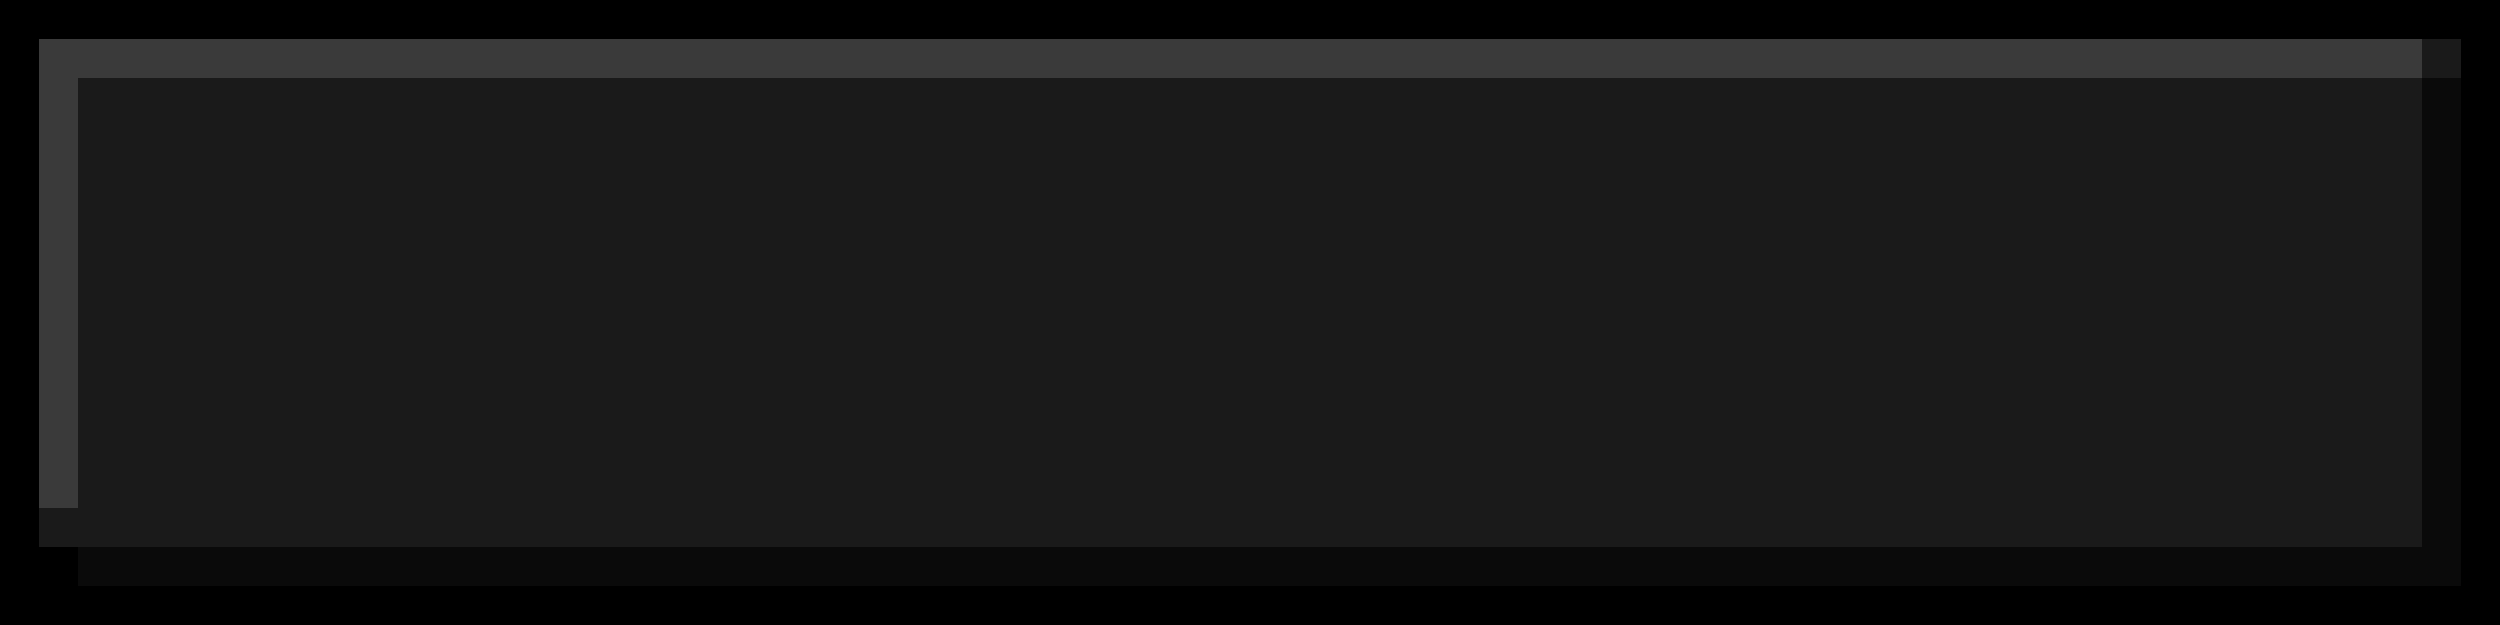
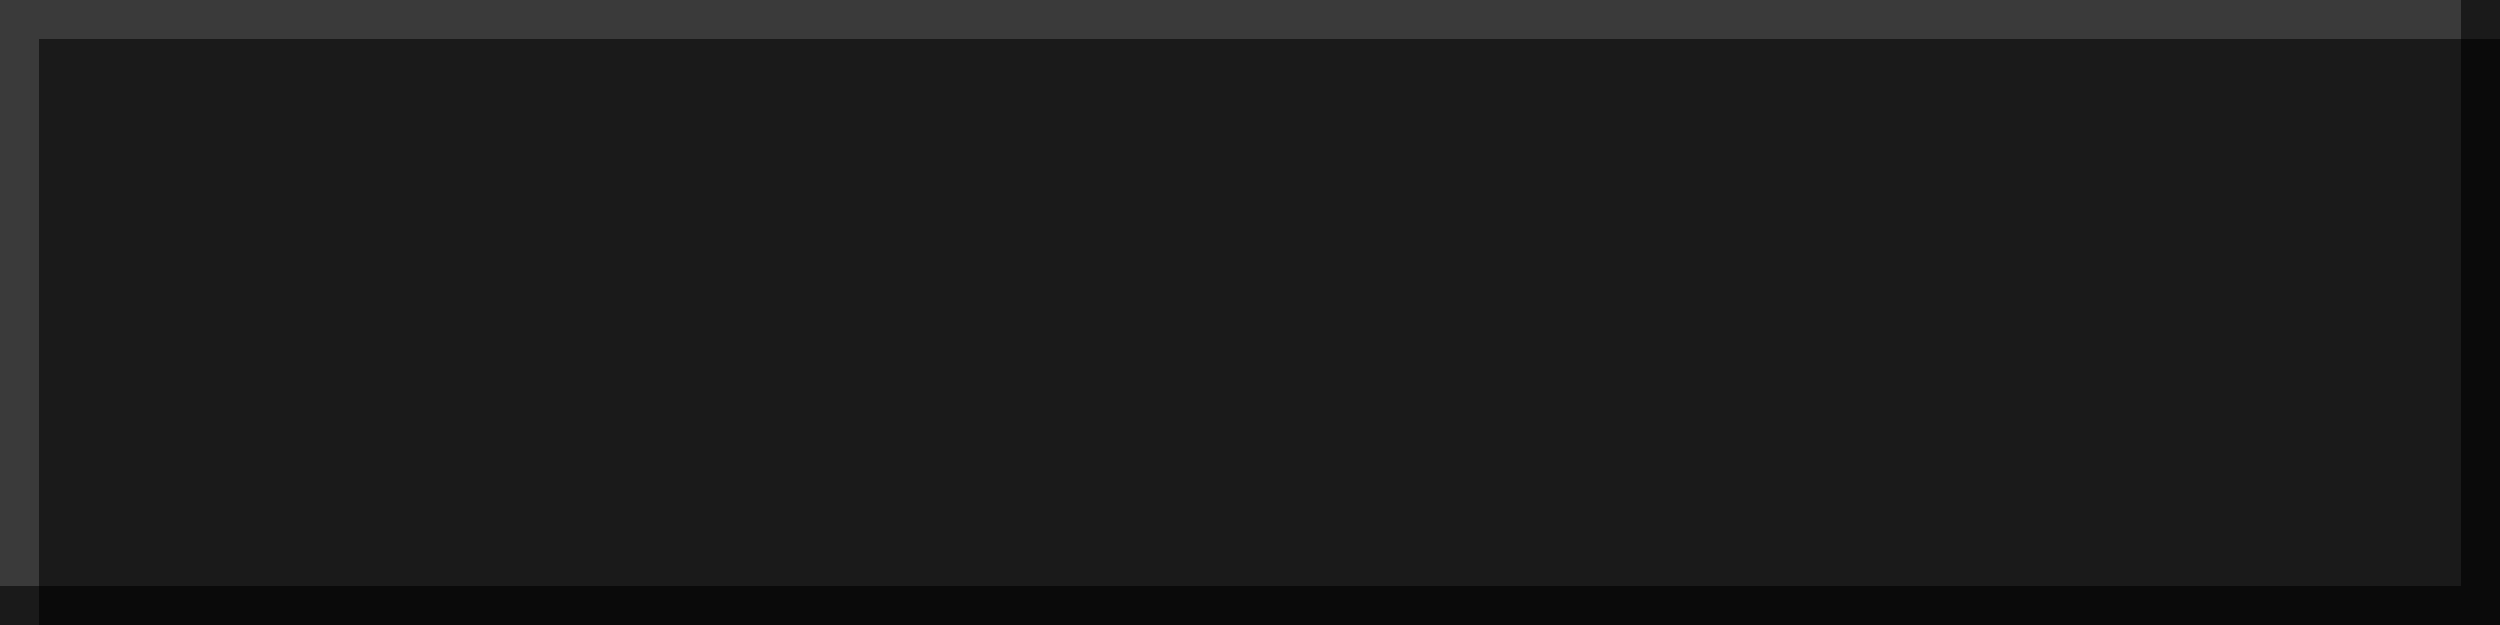
<svg xmlns="http://www.w3.org/2000/svg" viewBox="0 0 64 16" width="256" height="64" shape-rendering="crispEdges" preserveAspectRatio="none">
-   <rect x="0" y="0" width="64" height="16" fill="#000000" />
-   <rect x="1" y="1" width="62" height="13" fill="#1a1a1a" />
-   <rect x="1" y="1" width="61" height="1" fill="#3a3a3a" />
-   <rect x="1" y="2" width="1" height="11" fill="#3a3a3a" />
-   <rect x="2" y="14" width="61" height="1" fill="#0a0a0a" />
-   <rect x="62" y="2" width="1" height="12" fill="#0a0a0a" />
+   <rect x="0" y="0" width="64" height="16" fill="#1a1a1a" />
+   <rect x="0" y="0" width="63" height="1" fill="#3a3a3a" />
+   <rect x="0" y="1" width="1" height="14" fill="#3a3a3a" />
+   <rect x="1" y="15" width="63" height="1" fill="#0a0a0a" />
+   <rect x="63" y="1" width="1" height="14" fill="#0a0a0a" />
</svg>
